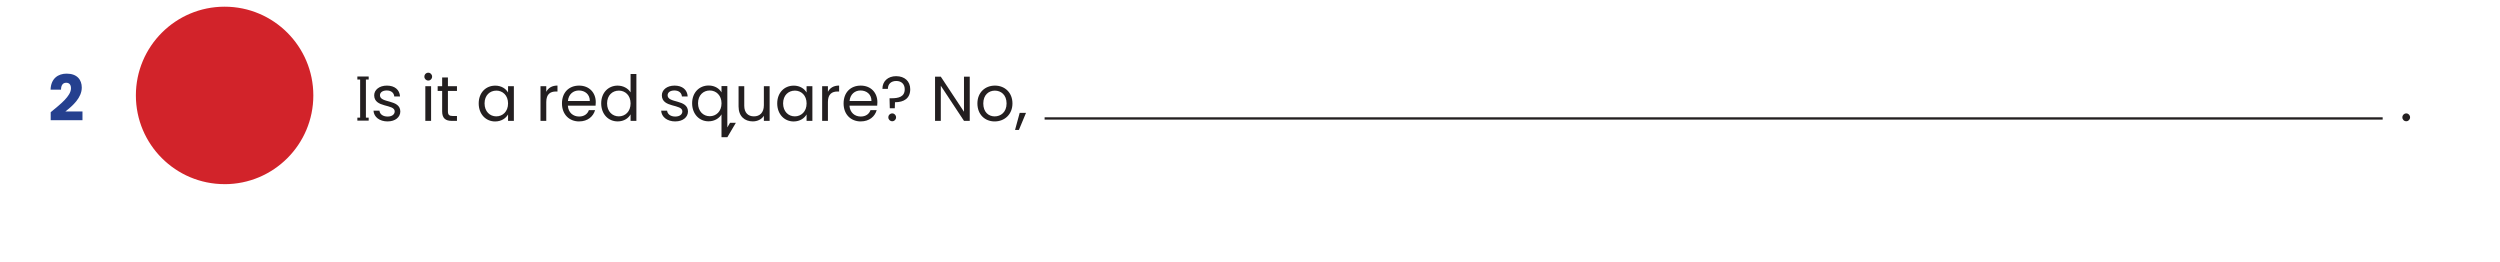
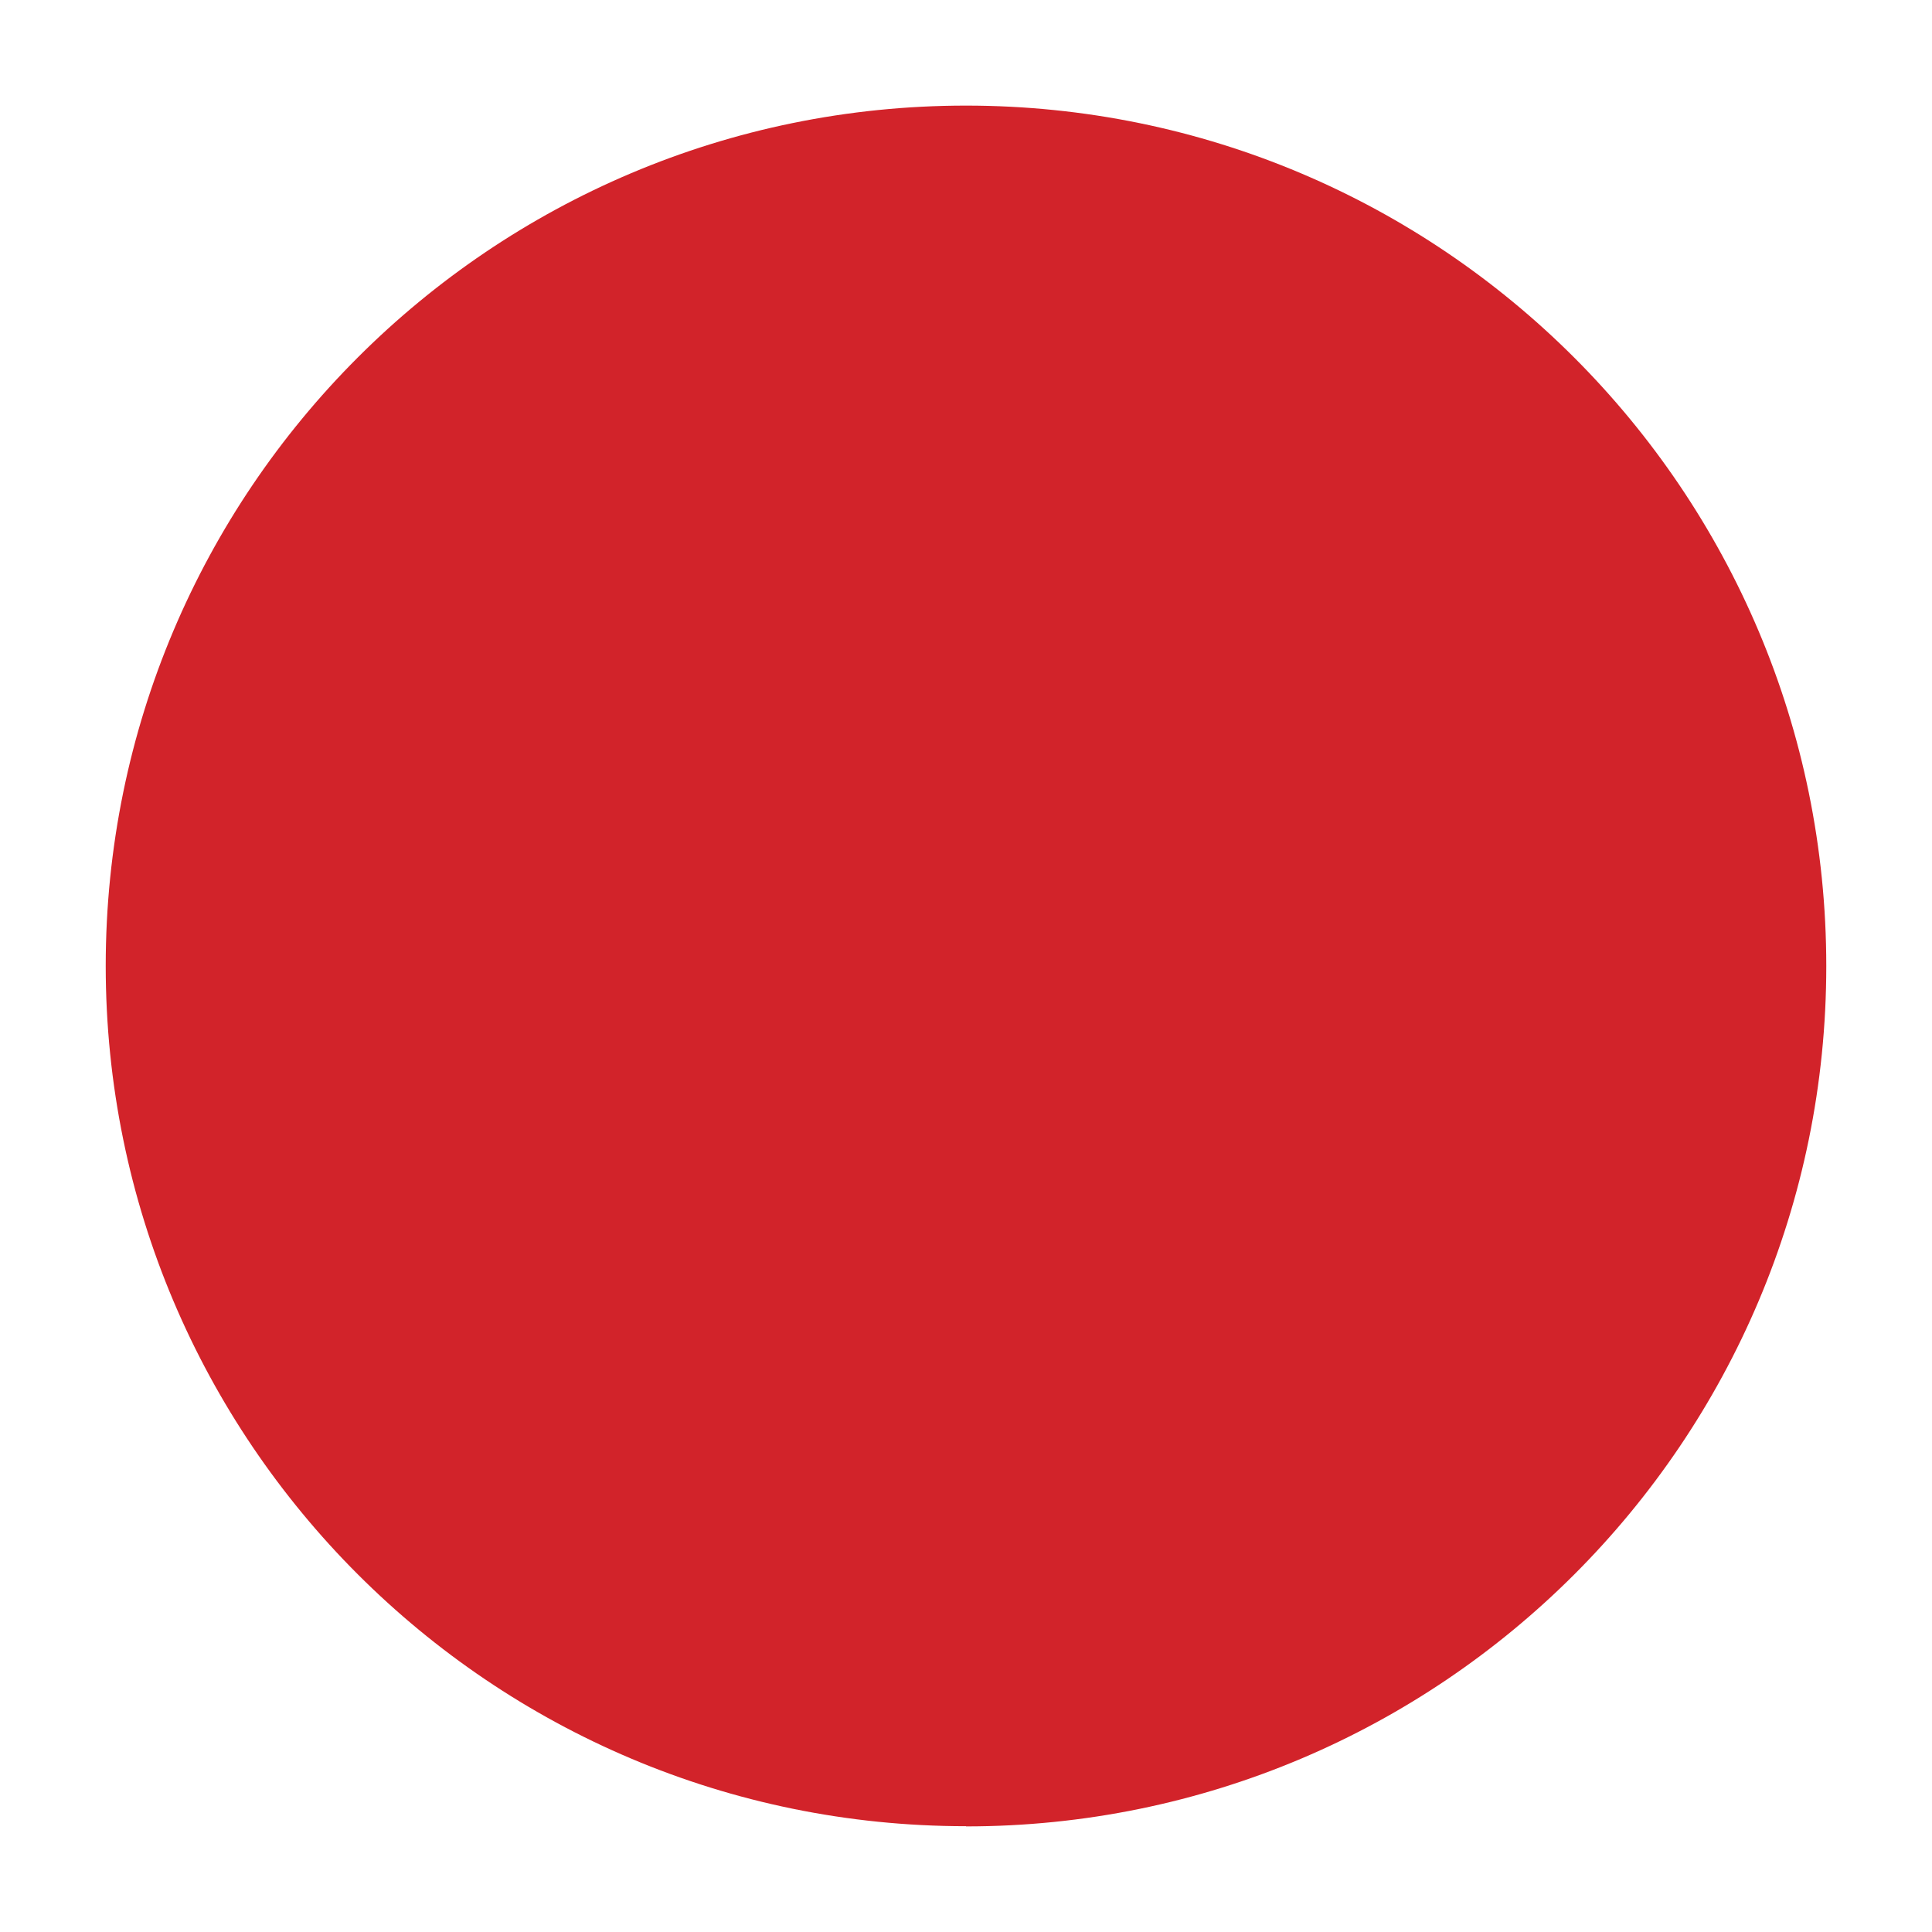
- <svg xmlns="http://www.w3.org/2000/svg" id="Layer_1" data-name="Layer 1" viewBox="0 0 1080 112.82">
+ <svg xmlns="http://www.w3.org/2000/svg" id="Layer_1" data-name="Layer 1" viewBox="0 0 496.15 496.15">
  <defs>
    <style>
      .cls-1 {
-         fill: #25408f;
-       }
- 
-       .cls-2 {
-         fill: #231f20;
-       }
- 
-       .cls-3 {
        fill: #d2232a;
-       }
- 
-       .cls-4 {
-         fill: none;
-         stroke: #231f20;
      }
    </style>
  </defs>
-   <path class="cls-1" d="M21.91,48.47c4.24-3.5,8.75-6.97,8.75-10.34,0-1.45-.66-2.38-2.08-2.38s-2.22,1.09-2.22,2.98h-4.51c.14-4.84,3.28-6.92,6.92-6.92,4.54,0,6.56,2.65,6.56,6.02,0,4.37-3.91,7.87-7.08,10.31h7.38v3.8h-13.73v-3.47Z" />
-   <path class="cls-3" d="M97.03,79.56c21.17,0,38.33-17.16,38.33-38.33S118.2,2.89,97.03,2.89s-38.33,17.16-38.33,38.33,17.16,38.33,38.33,38.33" />
-   <path class="cls-2" d="M158.07,34.36v16.46h1.2v1.29h-4.89v-1.29h1.2v-16.46h-1.2v-1.31h4.89v1.31h-1.2Z" />
-   <g>
-     <path class="cls-2" d="M167.47,52.46c-3.5,0-5.96-1.91-6.12-4.65h2.57c.14,1.45,1.42,2.54,3.53,2.54,1.97,0,3.06-.99,3.06-2.22,0-3.34-8.86-1.39-8.86-6.97,0-2.3,2.16-4.18,5.5-4.18s5.5,1.78,5.66,4.7h-2.49c-.11-1.5-1.26-2.6-3.25-2.6-1.83,0-2.93.87-2.93,2.08,0,3.55,8.7,1.61,8.8,6.97,0,2.46-2.16,4.32-5.47,4.32Z" />
-     <path class="cls-2" d="M183.33,33.11c0-.96.74-1.7,1.7-1.7.9,0,1.64.74,1.64,1.7s-.74,1.69-1.64,1.69c-.96,0-1.7-.74-1.7-1.69ZM183.74,37.23h2.49v14.98h-2.49v-14.98Z" />
-     <path class="cls-2" d="M191.01,39.28h-1.94v-2.05h1.94v-3.77h2.49v3.77h3.91v2.05h-3.91v8.83c0,1.48.55,2,2.08,2h1.83v2.11h-2.24c-2.65,0-4.16-1.09-4.16-4.1v-8.83Z" />
-     <path class="cls-2" d="M213.9,36.99c2.79,0,4.7,1.42,5.58,2.98v-2.73h2.51v14.98h-2.51v-2.79c-.9,1.61-2.84,3.04-5.6,3.04-3.99,0-7.08-3.14-7.08-7.79s3.09-7.68,7.11-7.68ZM214.39,39.15c-2.73,0-5.06,1.99-5.06,5.52s2.32,5.6,5.06,5.6,5.09-2.05,5.09-5.58-2.35-5.55-5.09-5.55Z" />
-     <path class="cls-2" d="M235.99,52.22h-2.49v-14.98h2.49v2.43c.85-1.67,2.46-2.71,4.84-2.71v2.57h-.66c-2.38,0-4.18,1.07-4.18,4.54v8.15Z" />
-     <path class="cls-2" d="M250.18,52.46c-4.26,0-7.41-3.01-7.41-7.77s3.03-7.71,7.41-7.71,7.19,3.06,7.19,7.16c0,.55-.03.98-.08,1.5h-11.98c.19,3.04,2.32,4.7,4.87,4.7,2.24,0,3.66-1.15,4.21-2.76h2.68c-.77,2.73-3.17,4.87-6.89,4.87ZM245.34,43.63h9.46c.03-2.93-2.16-4.54-4.73-4.54-2.43,0-4.46,1.61-4.73,4.54Z" />
-     <path class="cls-2" d="M266.86,36.99c2.35,0,4.51,1.2,5.55,2.92v-7.93h2.51v20.23h-2.51v-2.82c-.9,1.67-2.84,3.06-5.58,3.06-4.02,0-7.11-3.14-7.11-7.79s3.09-7.68,7.14-7.68ZM267.32,39.15c-2.73,0-5.06,1.99-5.06,5.52s2.32,5.6,5.06,5.6,5.09-2.05,5.09-5.58-2.35-5.55-5.09-5.55Z" />
-     <path class="cls-2" d="M291.74,52.46c-3.5,0-5.96-1.91-6.12-4.65h2.57c.14,1.45,1.42,2.54,3.53,2.54,1.97,0,3.06-.99,3.06-2.22,0-3.34-8.86-1.39-8.86-6.97,0-2.3,2.16-4.18,5.5-4.18s5.5,1.78,5.66,4.7h-2.49c-.11-1.5-1.26-2.6-3.25-2.6-1.83,0-2.93.87-2.93,2.08,0,3.55,8.7,1.61,8.8,6.97,0,2.46-2.16,4.32-5.47,4.32Z" />
-     <path class="cls-2" d="M314.21,59.27h-2.52v-9.87c-.85,1.53-2.84,3.01-5.63,3.01-3.96,0-7.06-3.14-7.06-7.79s3.09-7.68,7.14-7.68c2.73,0,4.7,1.42,5.55,2.98v-2.73h2.52v17.85l1.18-2h2.51l-3.69,6.24ZM311.7,44.64c0-3.47-2.35-5.55-5.09-5.55s-5.06,2-5.06,5.52,2.32,5.6,5.06,5.6,5.09-2.05,5.09-5.58Z" />
-     <path class="cls-2" d="M332.48,52.22h-2.49v-2.21c-.96,1.56-2.79,2.43-4.78,2.43-3.45,0-6.15-2.13-6.15-6.43v-8.78h2.46v8.45c0,3.04,1.67,4.59,4.18,4.59s4.29-1.59,4.29-4.81v-8.23h2.49v14.98Z" />
-     <path class="cls-2" d="M342.86,36.99c2.79,0,4.7,1.42,5.58,2.98v-2.73h2.51v14.98h-2.51v-2.79c-.9,1.61-2.84,3.04-5.6,3.04-3.99,0-7.08-3.14-7.08-7.79s3.09-7.68,7.11-7.68ZM343.36,39.15c-2.73,0-5.06,1.99-5.06,5.52s2.32,5.6,5.06,5.6,5.09-2.05,5.09-5.58-2.35-5.55-5.09-5.55Z" />
-     <path class="cls-2" d="M357.66,52.22h-2.49v-14.98h2.49v2.43c.85-1.67,2.46-2.71,4.84-2.71v2.57h-.66c-2.38,0-4.18,1.07-4.18,4.54v8.15Z" />
-     <path class="cls-2" d="M371.84,52.46c-4.26,0-7.41-3.01-7.41-7.77s3.03-7.71,7.41-7.71,7.19,3.06,7.19,7.16c0,.55-.03.98-.08,1.5h-11.98c.19,3.04,2.32,4.7,4.87,4.7,2.24,0,3.66-1.15,4.21-2.76h2.68c-.77,2.73-3.17,4.87-6.89,4.87ZM367.01,43.63h9.46c.03-2.93-2.16-4.54-4.73-4.54-2.43,0-4.46,1.61-4.73,4.54Z" />
-     <path class="cls-2" d="M387.18,32.91c3.58,0,6.04,2.16,6.04,5.63,0,3.99-2.76,5.63-6.59,5.63l-.08,2.6h-2.16l-.11-4.32h.79c3.12,0,5.77-.6,5.77-3.91,0-2.19-1.42-3.56-3.64-3.56s-3.64,1.29-3.64,3.42h-2.35c-.03-3.31,2.38-5.5,5.96-5.5ZM385.46,52.38c-.96,0-1.7-.74-1.7-1.69s.74-1.7,1.7-1.7c.9,0,1.64.74,1.64,1.7s-.74,1.69-1.64,1.69Z" />
-     <path class="cls-2" d="M418.93,33.13v19.08h-2.49l-10.01-15.17v15.17h-2.49v-19.08h2.49l10.01,15.15v-15.15h2.49Z" />
-     <path class="cls-2" d="M429.7,52.46c-4.24,0-7.46-3.01-7.46-7.77s3.34-7.71,7.57-7.71,7.57,2.98,7.57,7.71-3.42,7.77-7.68,7.77ZM429.7,50.28c2.6,0,5.14-1.78,5.14-5.58s-2.49-5.55-5.06-5.55-5,1.78-5,5.55,2.32,5.58,4.92,5.58Z" />
-     <path class="cls-2" d="M440.5,48.77h2.73l-3.06,7.35h-1.67l2-7.35Z" />
-   </g>
-   <line class="cls-4" x1="451.27" y1="51.17" x2="1029.31" y2="51.17" />
-   <path class="cls-2" d="M1039.51,52.38c-.96,0-1.69-.74-1.69-1.69s.74-1.7,1.69-1.7c.9,0,1.64.74,1.64,1.7s-.74,1.69-1.64,1.69Z" />
+   <path class="cls-1" d="M248.07,469.03c122.02,0,220.93-98.91,220.93-220.93S370.09,27.12,248.07,27.12,27.15,126.03,27.15,248.05s98.91,220.93,220.93,220.93" />
</svg>
